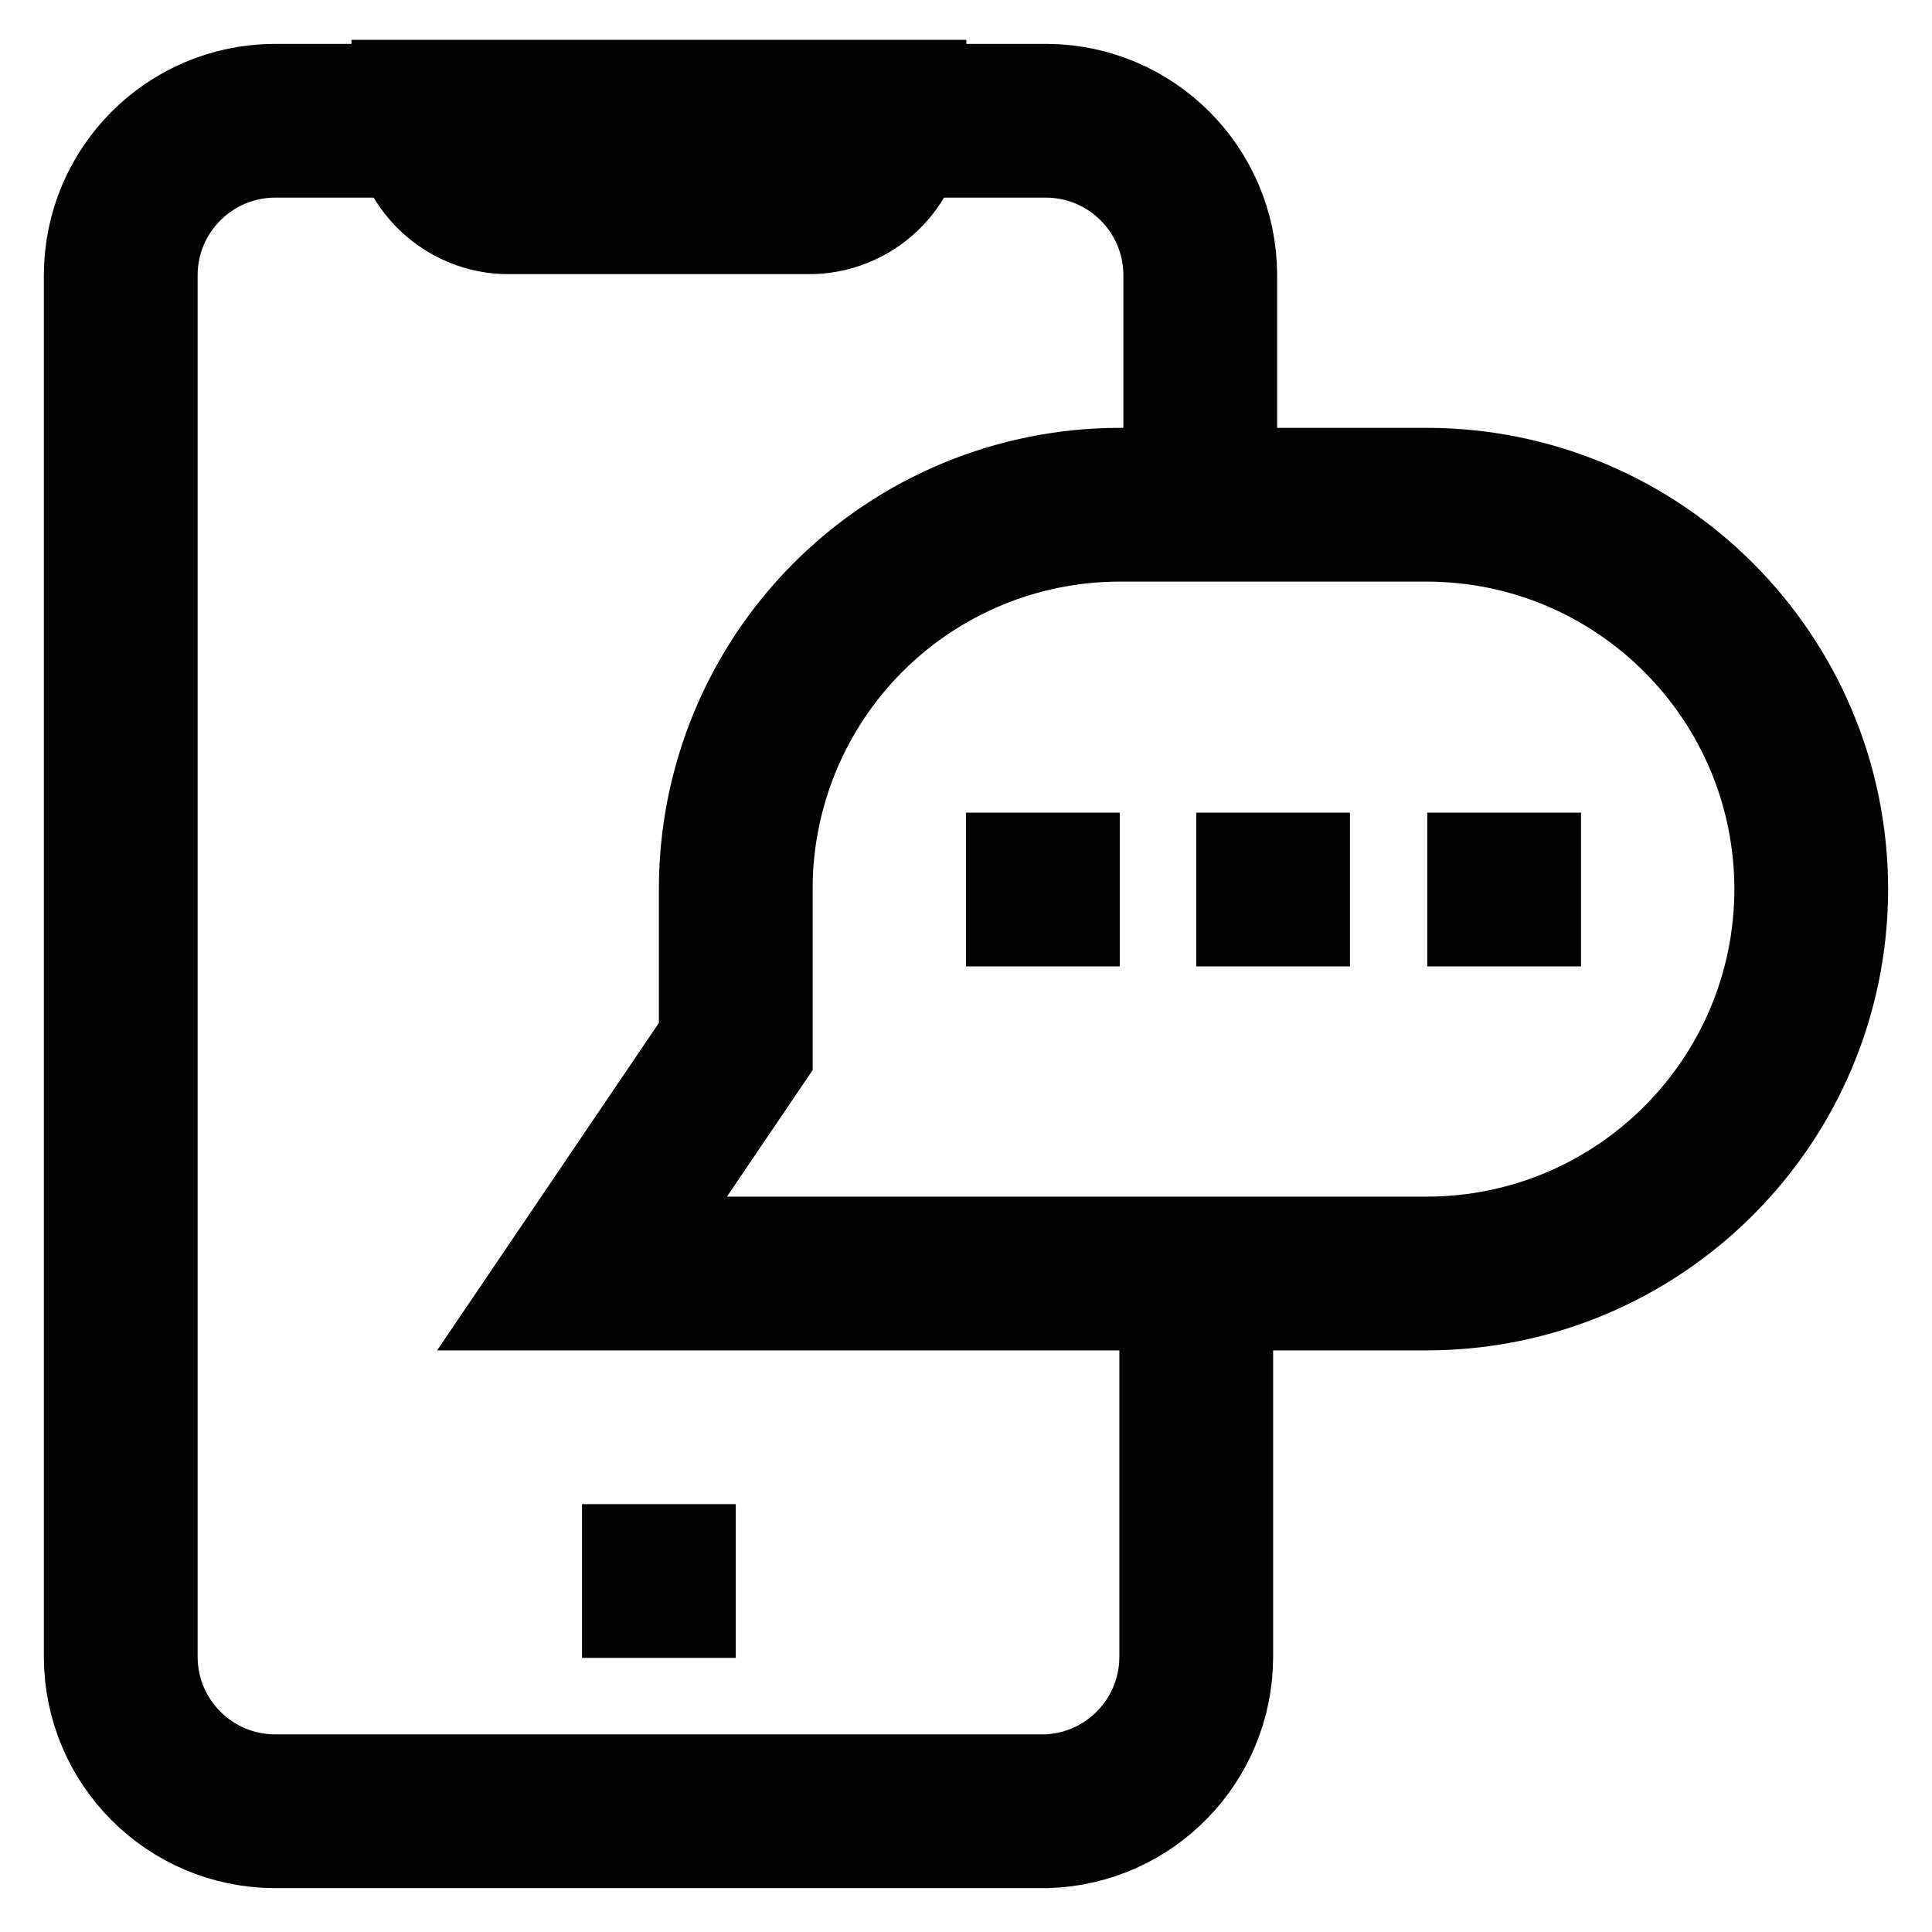
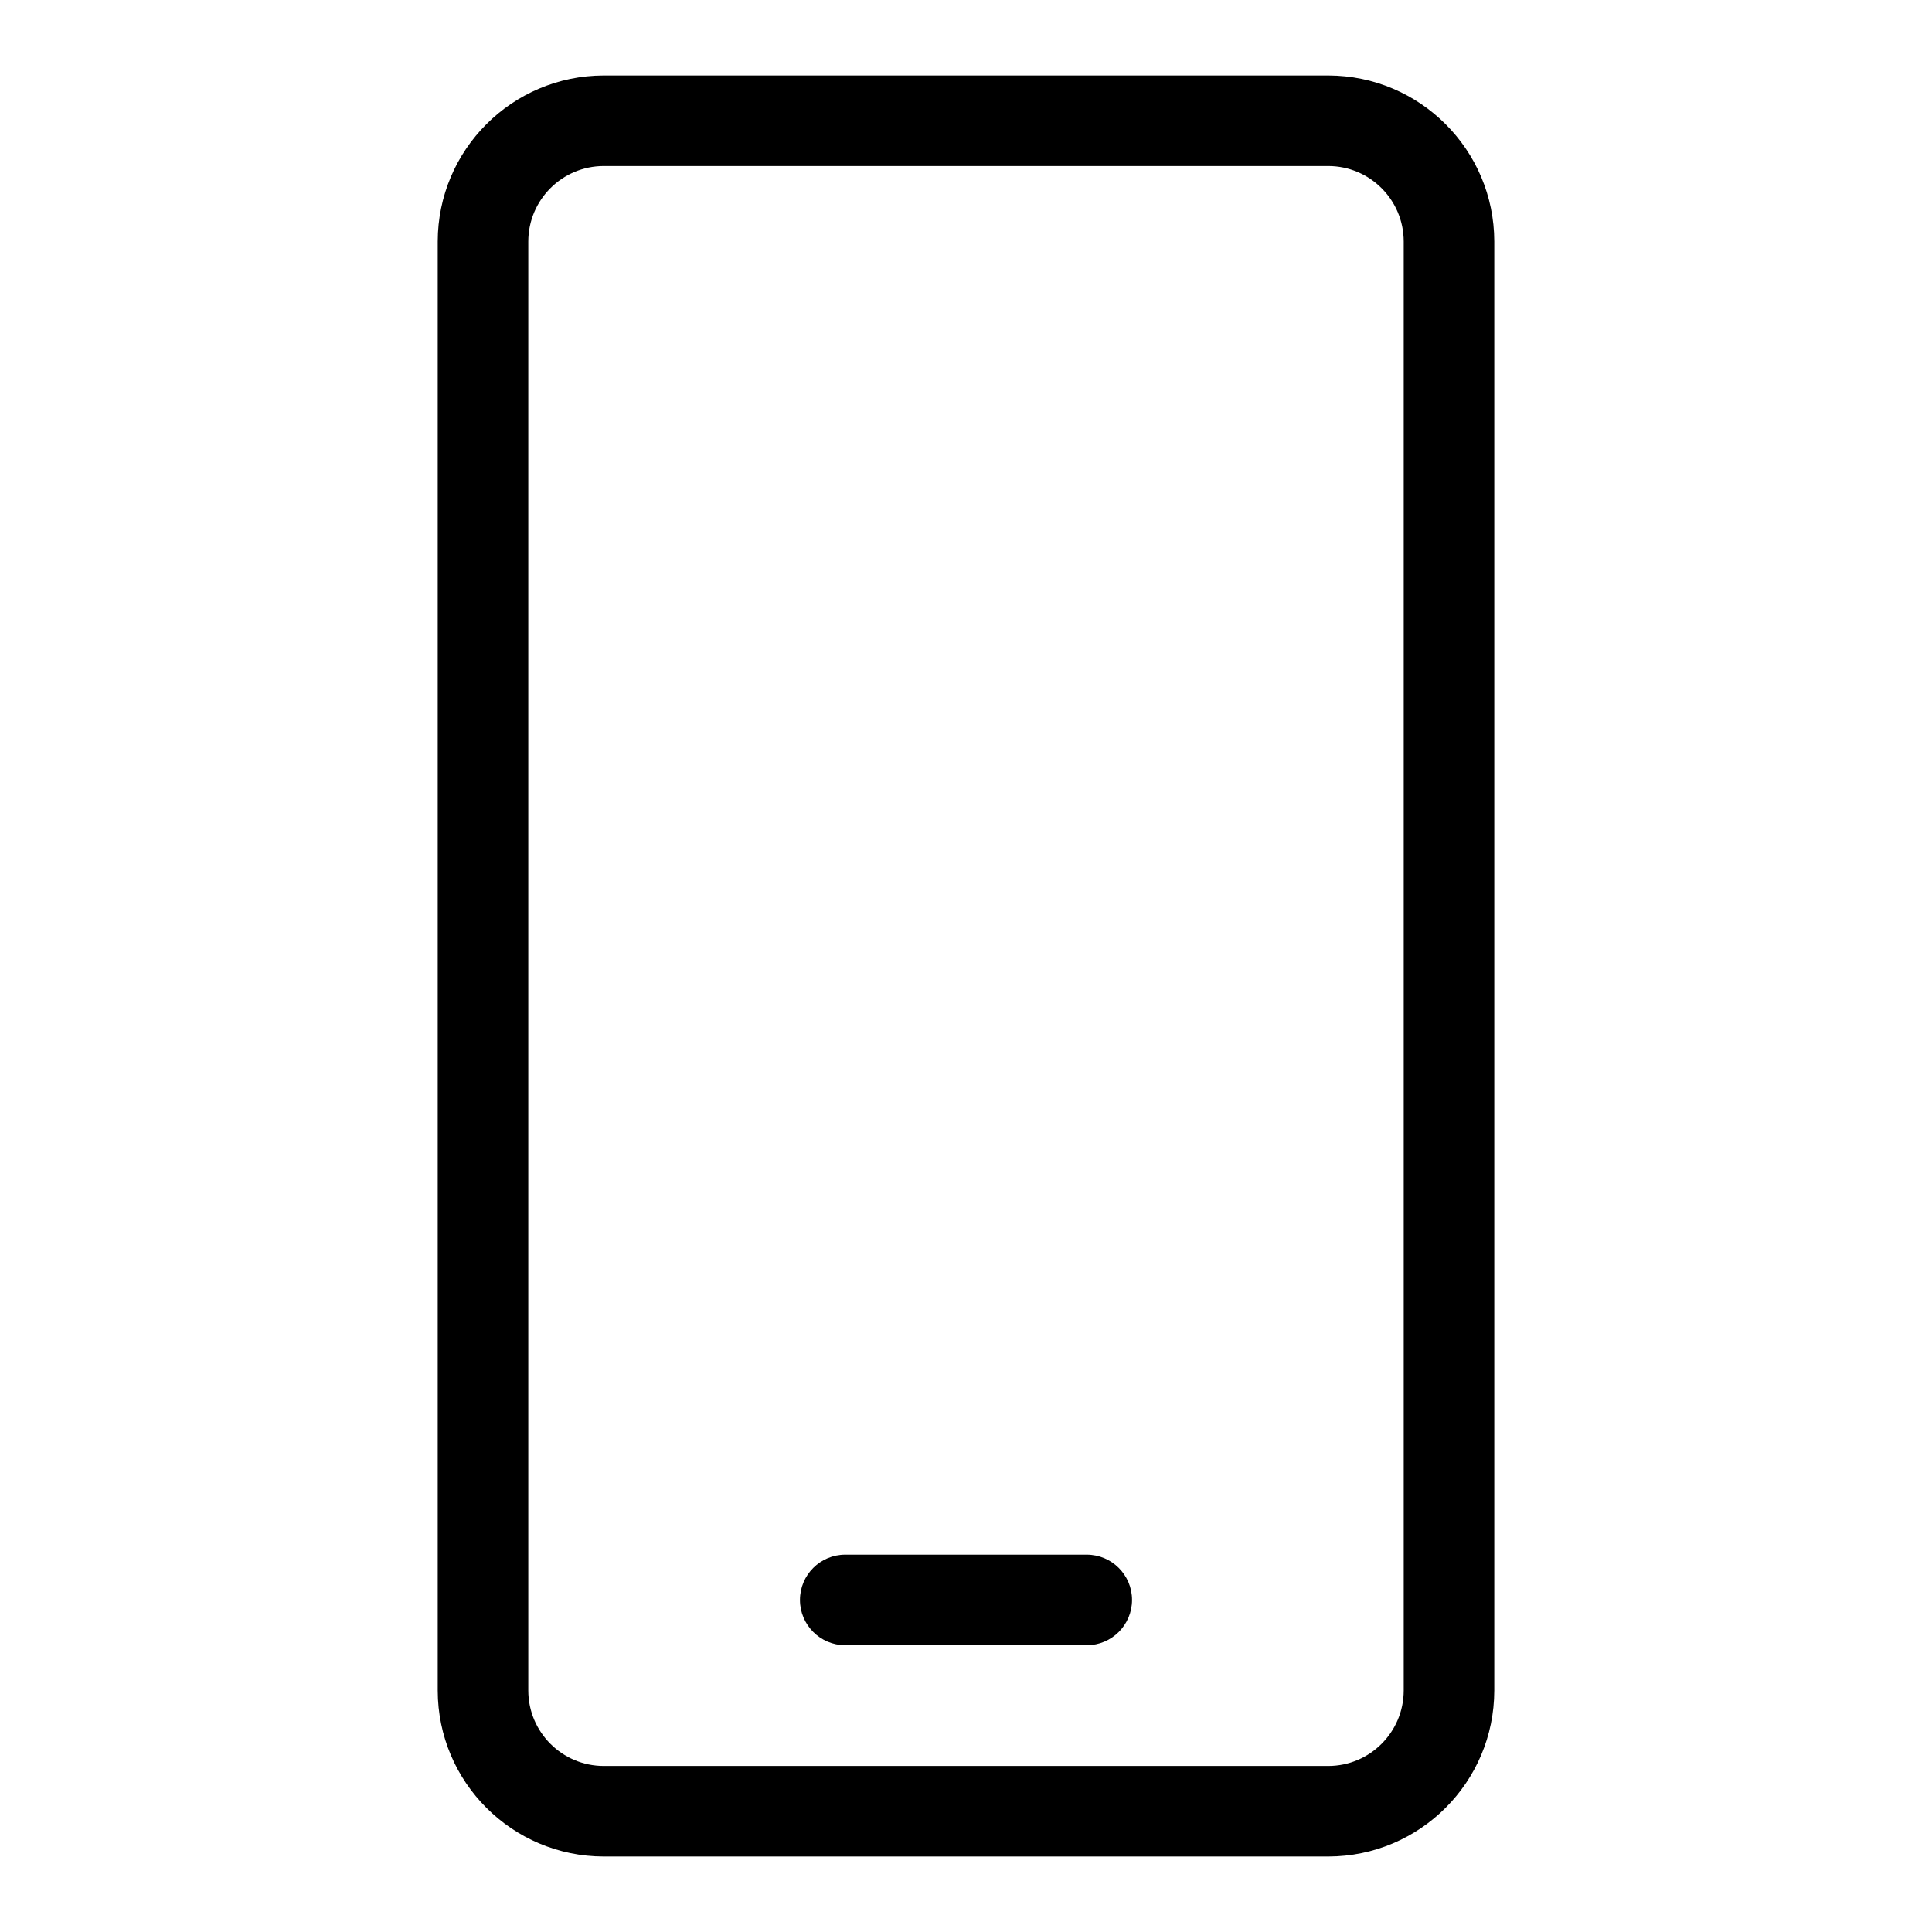
- <svg xmlns="http://www.w3.org/2000/svg" width="800px" height="800px" viewBox="0 0 24 24" id="Layer_1" data-name="Layer 1">
-   <defs>
-     <style>.cls-1{fill:none;stroke:#020202;stroke-miterlimit:10;stroke-width:1.91px;}</style>
-   </defs>
-   <path class="cls-1" d="M14.86,15.82v4.77A1.92,1.92,0,0,1,13,22.5H3.41A1.92,1.92,0,0,1,1.5,20.59V3.41A1.92,1.92,0,0,1,3.41,1.5H13a1.92,1.92,0,0,1,1.91,1.91V6.27" />
-   <path class="cls-1" d="M10.09,2.45H6.27a1,1,0,0,1-.95-1h5.73A1,1,0,0,1,10.09,2.45Z" />
-   <line class="cls-1" x1="7.23" y1="19.64" x2="9.14" y2="19.64" />
-   <path class="cls-1" d="M9.14,11.05V13L7.23,15.82h10.5a4.78,4.78,0,0,0,4.77-4.77h0a4.78,4.78,0,0,0-4.77-4.78H13.91A4.77,4.77,0,0,0,9.14,11.05Z" />
-   <line class="cls-1" x1="12" y1="11.05" x2="13.91" y2="11.05" />
-   <line class="cls-1" x1="14.86" y1="11.05" x2="16.77" y2="11.05" />
-   <line class="cls-1" x1="17.73" y1="11.05" x2="19.64" y2="11.05" />
+ <svg xmlns="http://www.w3.org/2000/svg" fill="#000000" width="800px" height="800px" viewBox="0 0 32 32" version="1.1">
+   <path d="M22 1.25h-12c-1.518 0.002-2.748 1.232-2.75 2.75v24c0.002 1.518 1.232 2.748 2.75 2.75h12c1.518-0.002 2.748-1.232 2.75-2.75v-24c-0.002-1.518-1.232-2.748-2.75-2.75h-0zM23.25 28c-0.001 0.69-0.56 1.249-1.25 1.25h-12c-0.69-0.001-1.249-0.56-1.25-1.25v-24c0.001-0.69 0.56-1.249 1.25-1.25h12c0.69 0.001 1.249 0.56 1.25 1.25v0zM18 25.75h-4c-0.414 0-0.75 0.336-0.75 0.75s0.336 0.75 0.75 0.75v0h4c0.414 0 0.75-0.336 0.75-0.75s-0.336-0.75-0.75-0.75v0z" />
</svg>
